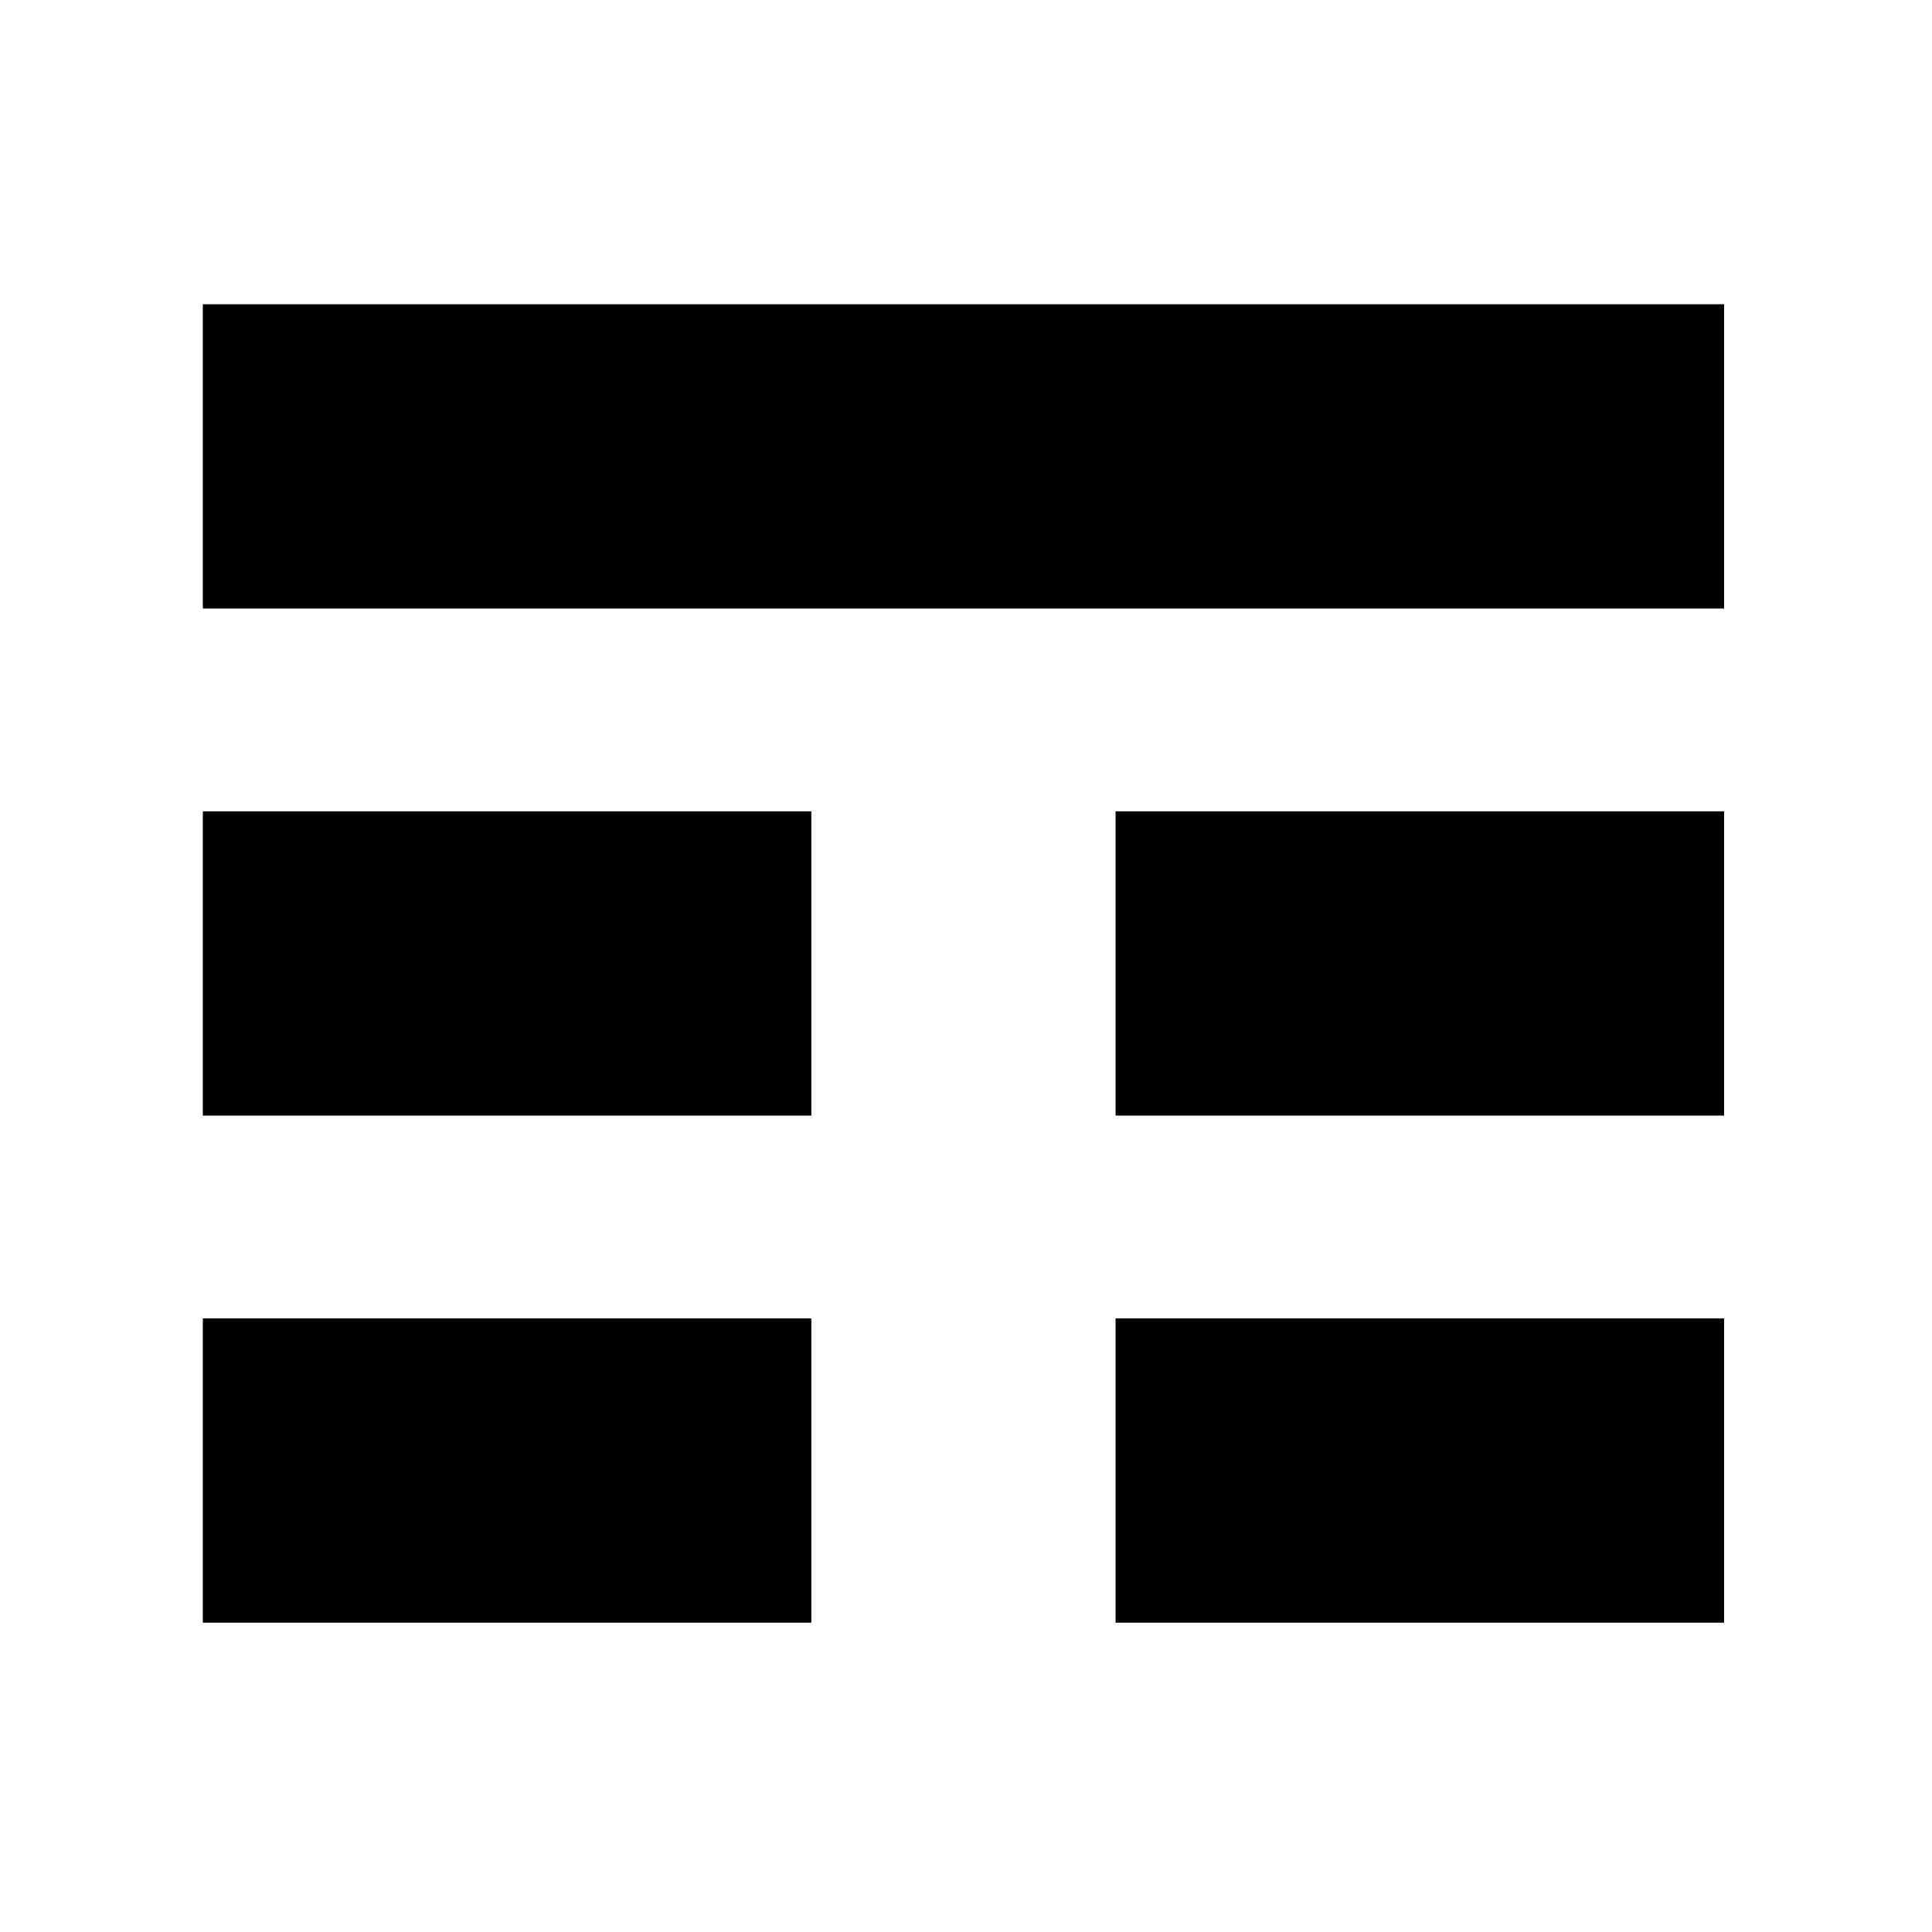
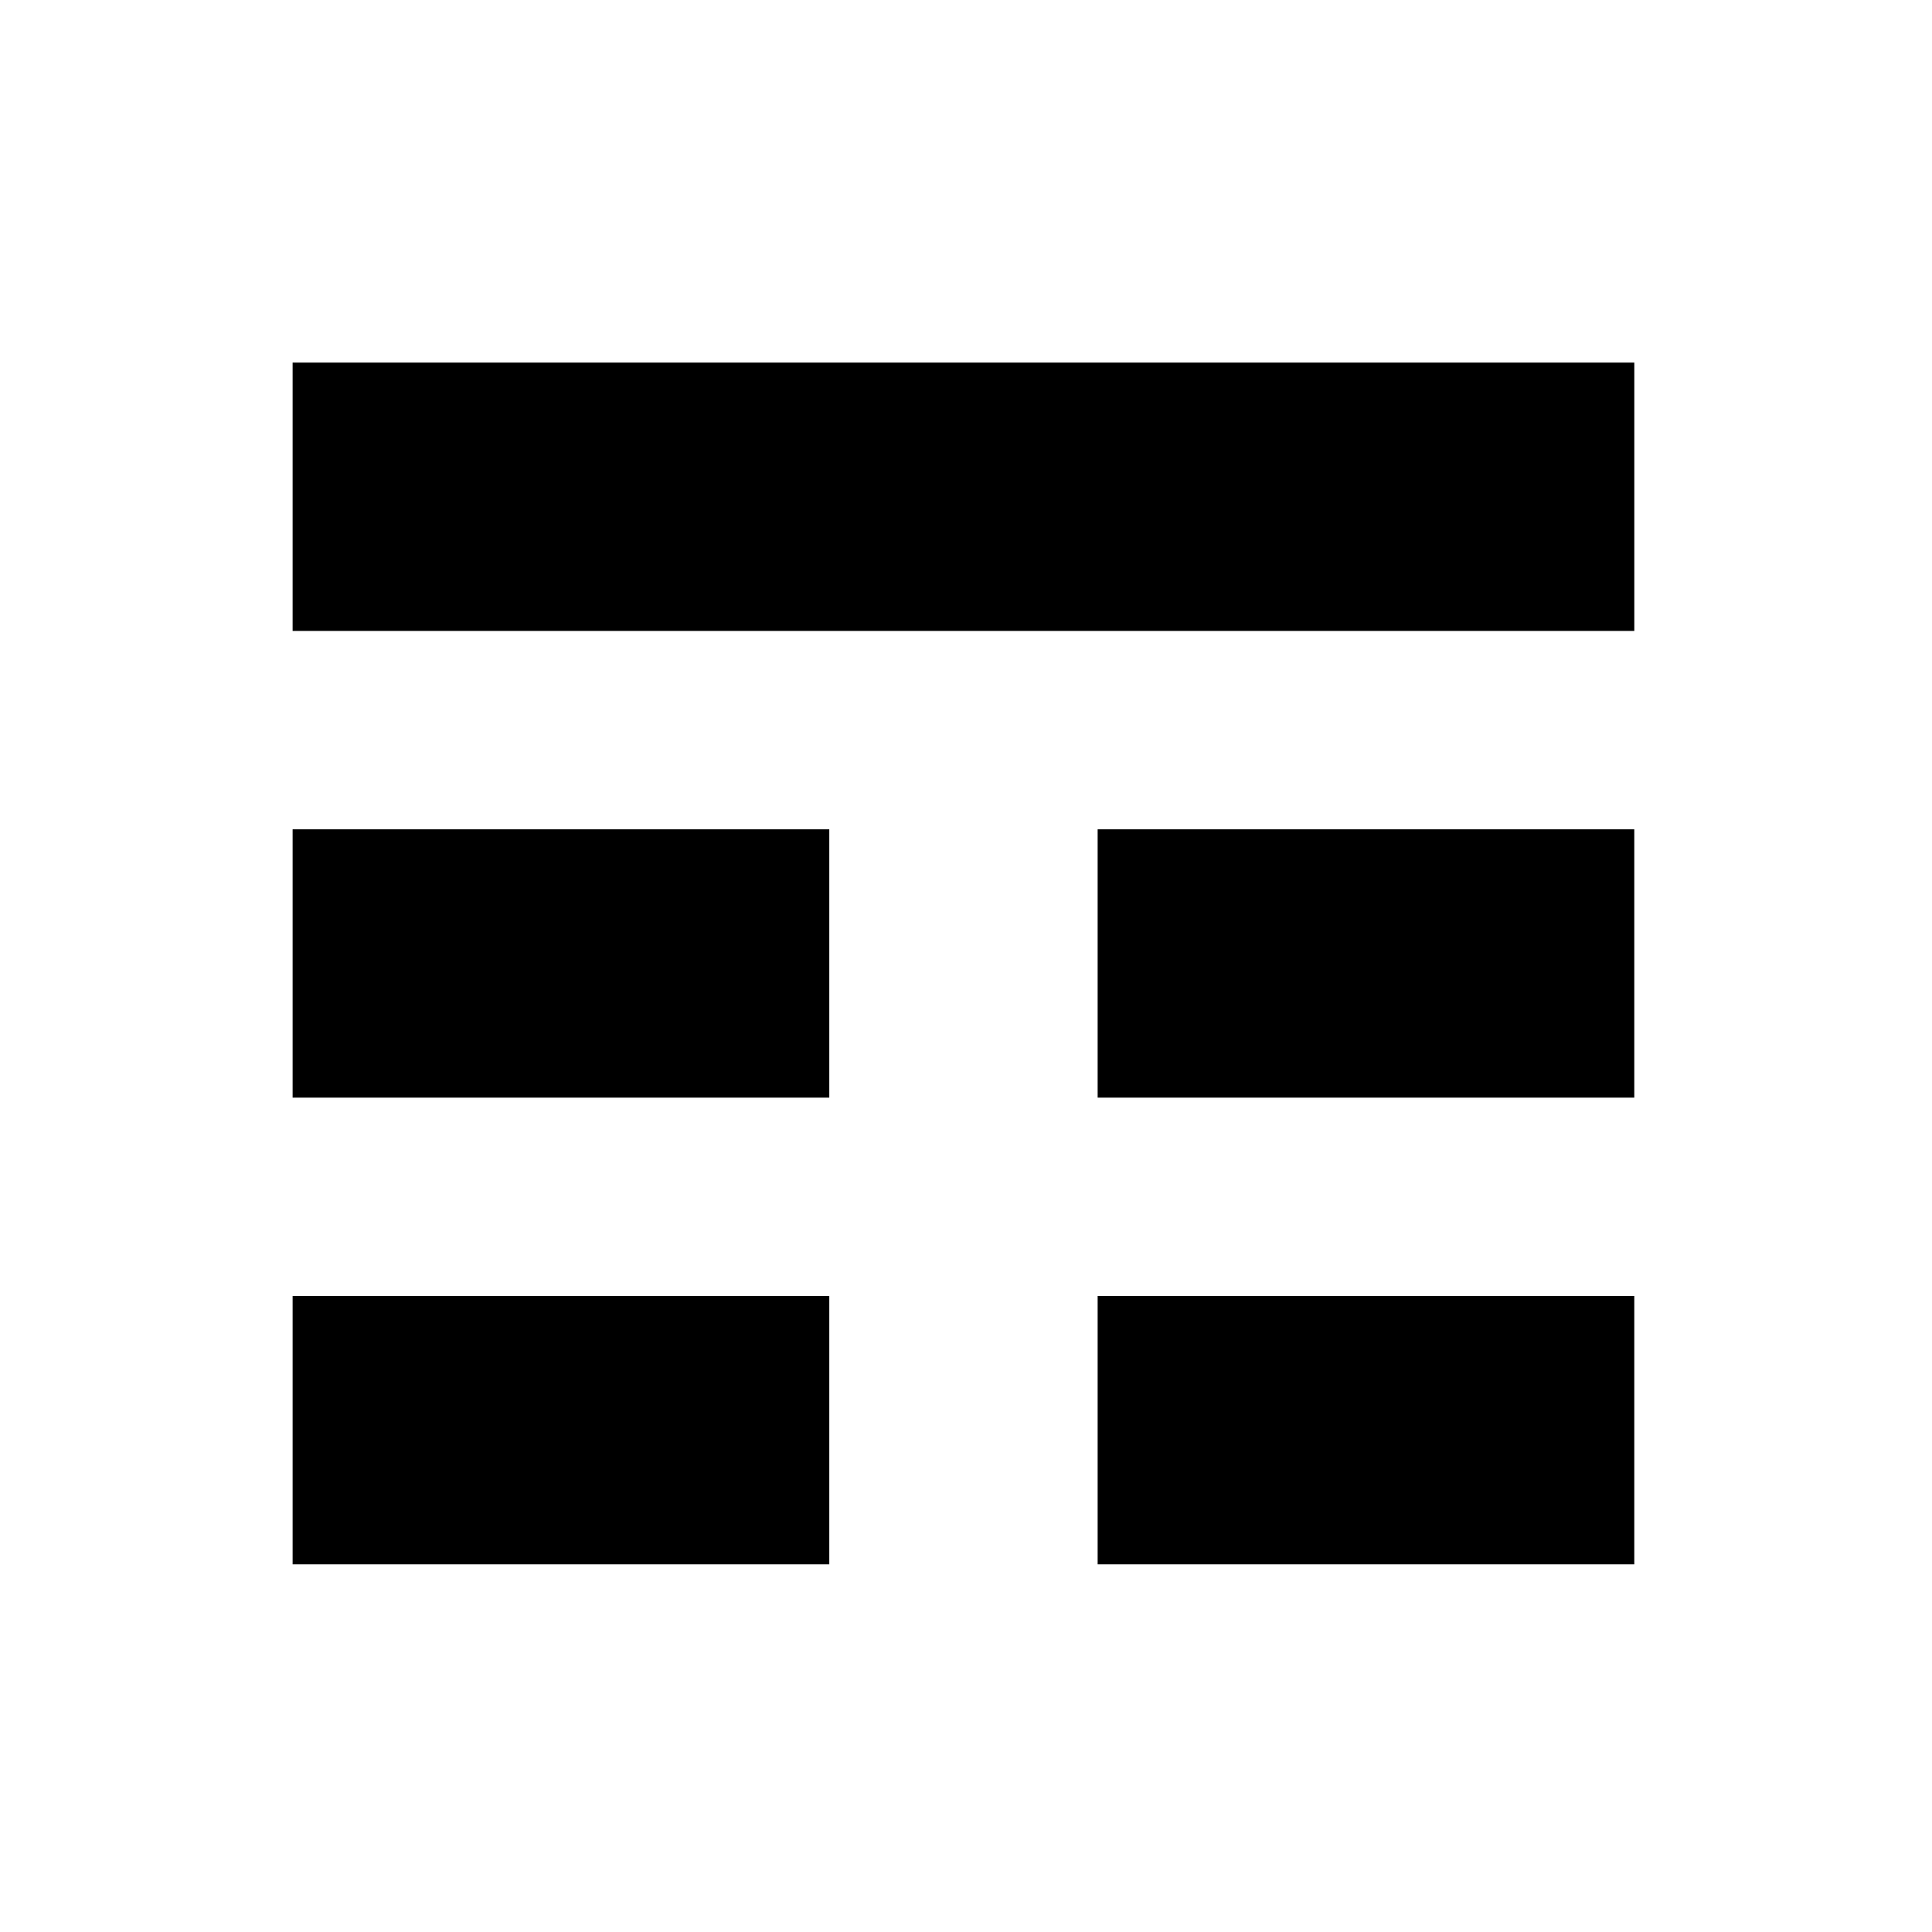
- <svg xmlns="http://www.w3.org/2000/svg" width="72" height="72" viewBox="0 0 72 72" version="1.1" id="svg923">
+ <svg xmlns="http://www.w3.org/2000/svg" width="72" height="72" viewBox="0 0 72 72" version="1.1" id="gen">
  <defs id="defs920" />
  <g id="layer1">
-     <path style="fill:#000000;stroke:#000000;stroke-width:11.339;stroke-dasharray:none;stroke-opacity:1" d="M 7.559,17.008 H 64.252 Z" id="path990" />
-     <g id="g3447" transform="translate(-2.9133857e-8,-45.35433)">
-       <g id="g3349" transform="matrix(0.4,0,0,1,4.535433,26.45669)">
-         <g id="g1792-5" transform="translate(0,18.89764)">
-           <g id="g1771-6-3" transform="translate(1.8110238e-8,20.78741)">
-             <path style="fill:#000000;stroke:#000000;stroke-width:11.339;stroke-dasharray:none;stroke-opacity:1" d="M 7.559,15.118 H 64.252 Z" id="path990-3-7-5" />
-           </g>
-         </g>
-       </g>
-       <g id="g3411" transform="translate(34.01575,2.562519)">
-         <g id="g3349-2" transform="matrix(0.4,0,0,1,4.535433,23.89417)">
-           <g id="g1792-5-7" transform="translate(0,18.89764)">
-             <g id="g1771-6-3-0" transform="translate(1.8110238e-8,20.78741)">
-               <path style="fill:#000000;stroke:#000000;stroke-width:11.339;stroke-dasharray:none;stroke-opacity:1" d="M 7.559,15.118 H 64.252 Z" id="path990-3-7-5-9" />
-             </g>
-           </g>
-         </g>
-       </g>
+     <path style="fill:#000000;stroke:#000000;stroke-dasharray:none;stroke-opacity:1;stroke-width:10" d="M 10.905 18.513 L 60.906 18.513 Z" id="path990" />
+     <g id="g3447">
+       <path style="stroke-width:10;stroke-dasharray:none;fill:#000000;stroke:#000000;stroke-opacity:1" d="M 10.905 35.906 L 30.905 35.906 Z" id="path990-3-7-5" />
+       <path style="stroke-width:10;stroke-dasharray:none;fill:#000000;stroke:#000000;stroke-opacity:1" d="M 40.906 35.906 L 60.905 35.906 Z" id="path990-3-7-5-9" />
    </g>
-     <g id="g7194" transform="matrix(1,0,0,-1,0,90.70868)">
-       <g id="g3447-3" transform="matrix(1,0,0,-1,-2.9133857e-8,117.1654)">
-         <g id="g3349-6" transform="matrix(0.4,0,0,1,4.535433,26.45669)">
-           <g id="g1792-5-0" transform="translate(0,18.89764)">
-             <g id="g1771-6-3-6" transform="translate(1.8110238e-8,20.78741)">
-               <path style="fill:#000000;stroke:#000000;stroke-width:11.339;stroke-dasharray:none;stroke-opacity:1" d="M 7.559,15.118 H 64.252 Z" id="path990-3-7-5-2" />
-             </g>
-           </g>
-         </g>
-         <g id="g3411-6" transform="translate(34.01575,2.562519)">
-           <g id="g3349-2-1" transform="matrix(0.4,0,0,1,4.535433,23.89417)">
-             <g id="g1792-5-7-8" transform="translate(0,18.89764)">
-               <g id="g1771-6-3-0-7" transform="translate(1.8110238e-8,20.78741)">
-                 <path style="fill:#000000;stroke:#000000;stroke-width:11.339;stroke-dasharray:none;stroke-opacity:1" d="M 7.559,15.118 H 64.252 Z" id="path990-3-7-5-9-9" />
-               </g>
-             </g>
-           </g>
-         </g>
-       </g>
+     <g id="g3447-3">
+       <path style="stroke-width:10;stroke-dasharray:none;fill:#000000;stroke:#000000;stroke-opacity:1" d="M 10.905 53.298 L 30.905 53.298 Z" id="path990-3-7-5-2" />
+       <path style="stroke-width:10;stroke-dasharray:none;fill:#000000;stroke:#000000;stroke-opacity:1" d="M 40.906 53.298 L 60.905 53.298 Z" id="path990-3-7-5-9-9" />
    </g>
  </g>
</svg>
